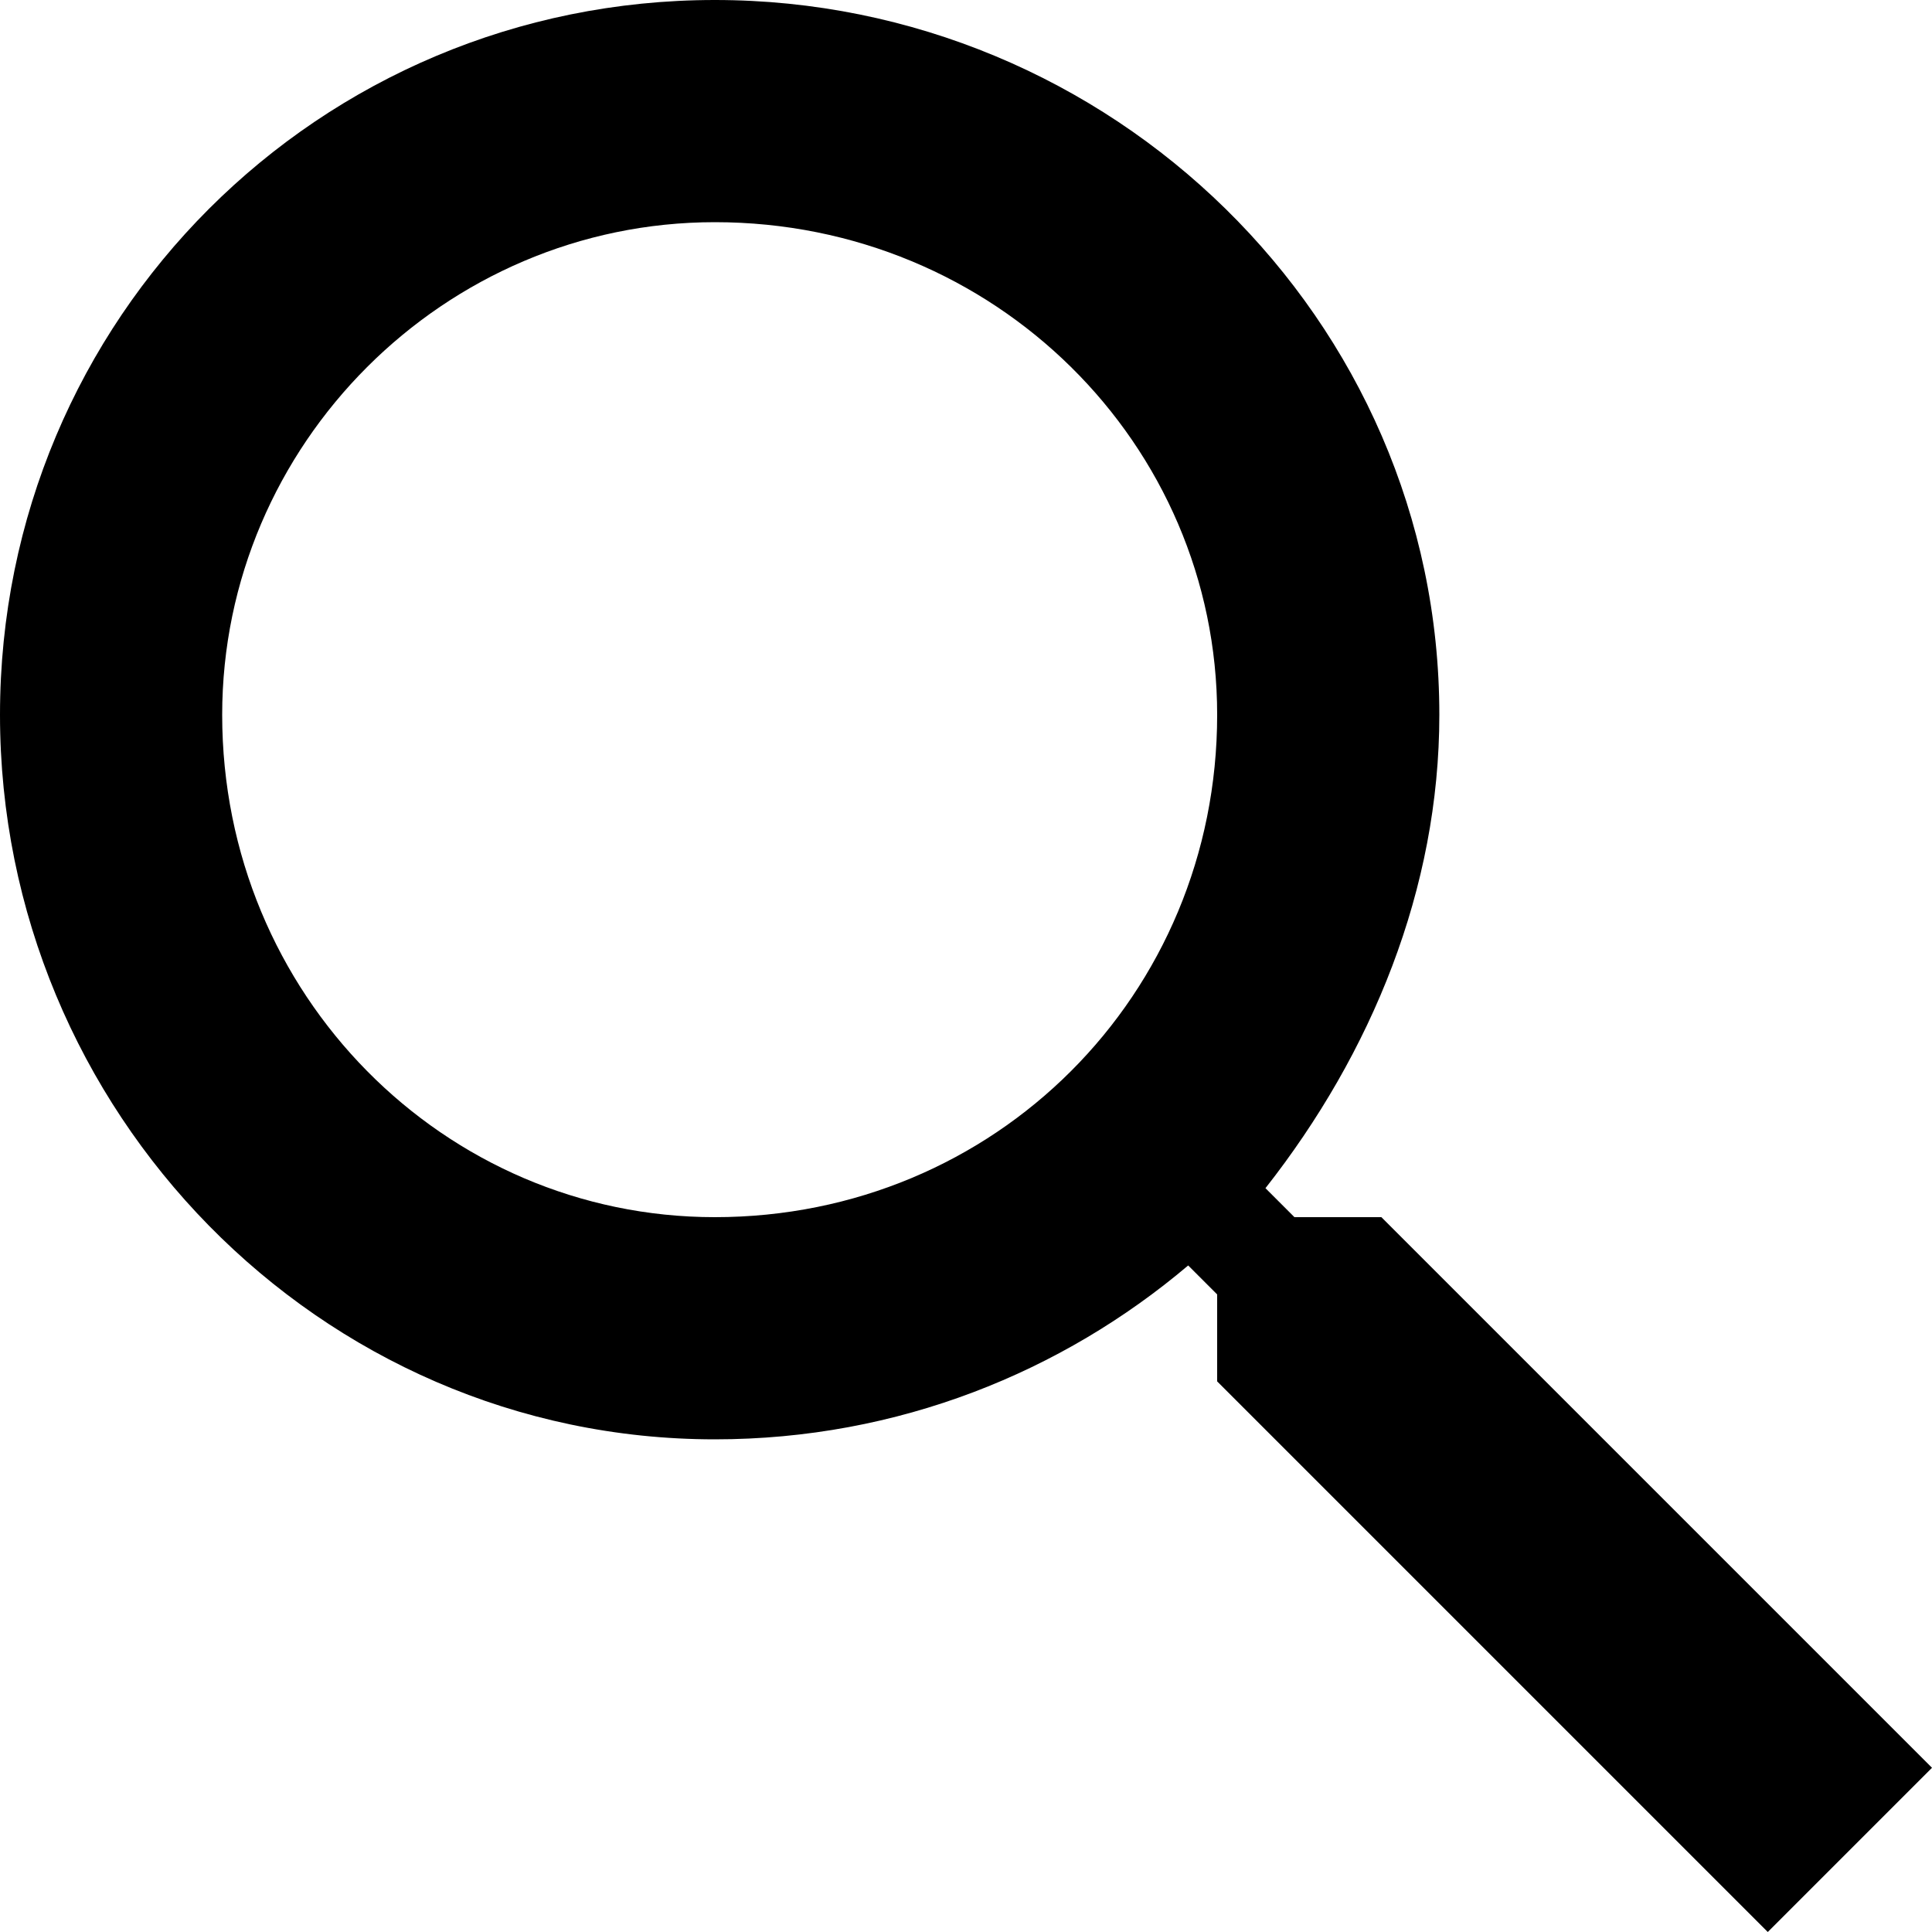
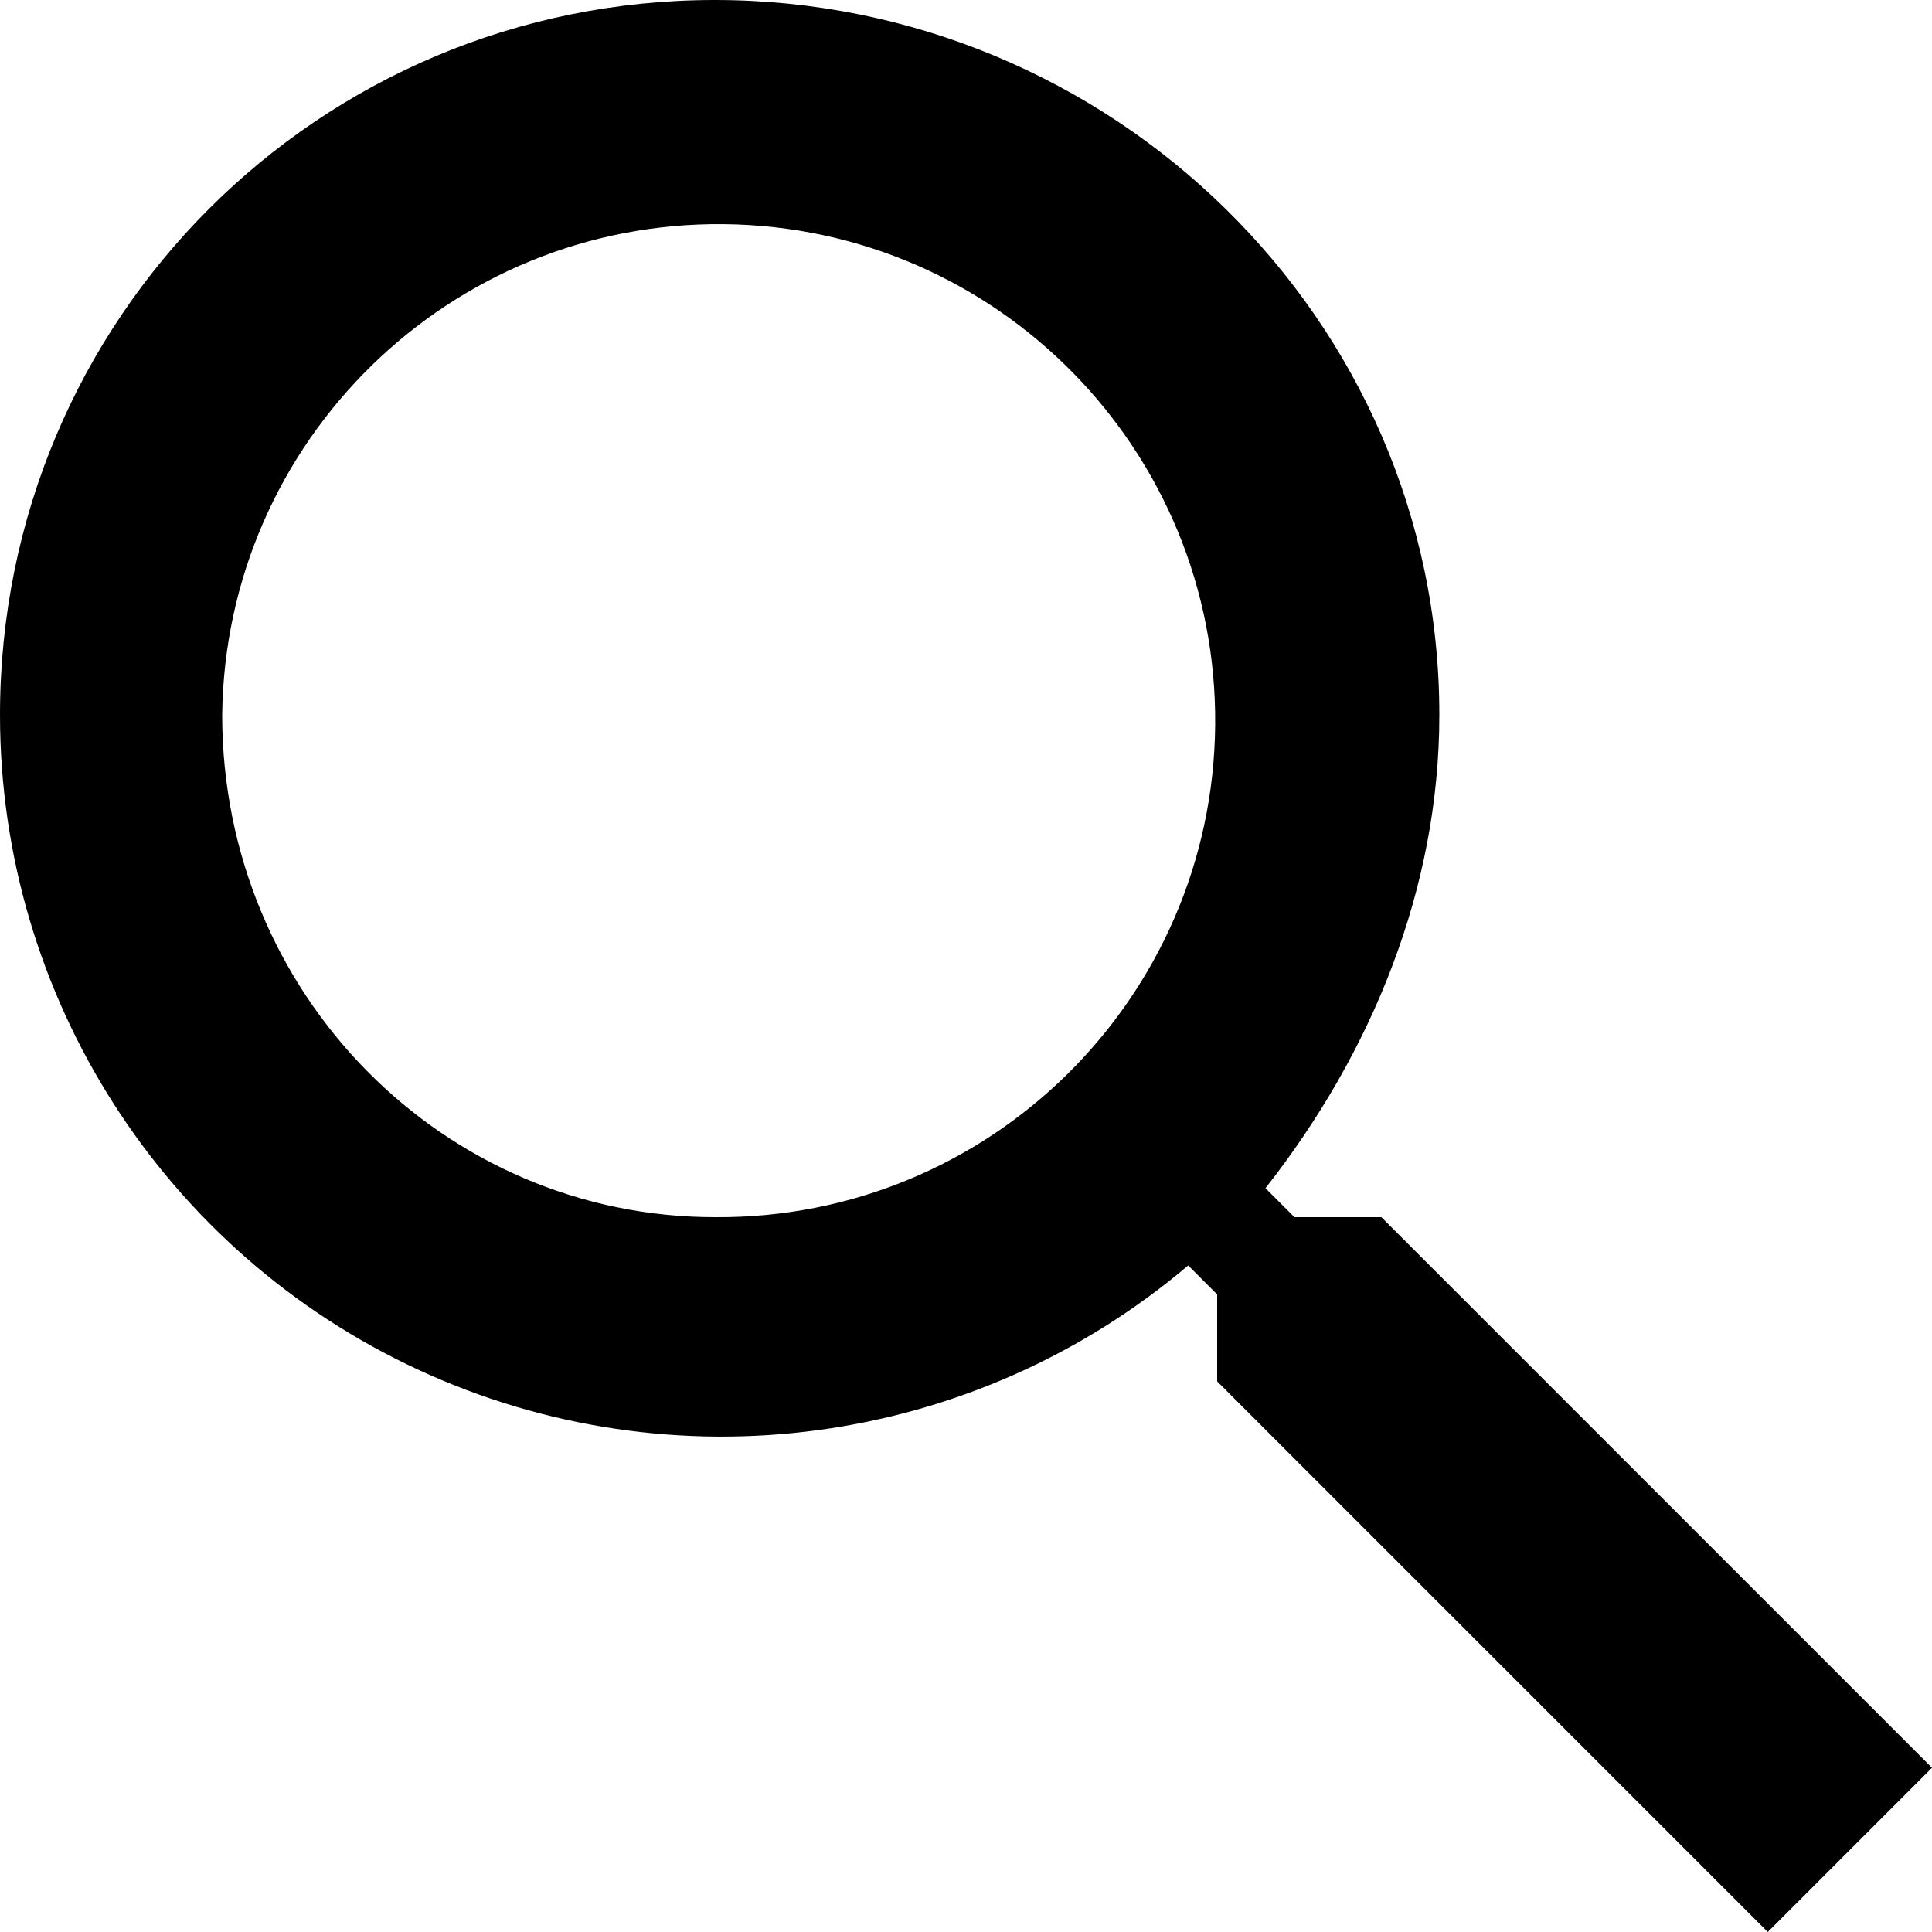
- <svg xmlns="http://www.w3.org/2000/svg" xmlns:xlink="http://www.w3.org/1999/xlink" version="1.1" preserveAspectRatio="xMidYMid meet" viewBox="0 0 2 2" width="2" height="2">
+ <svg xmlns="http://www.w3.org/2000/svg" xmlns:xlink="http://www.w3.org/1999/xlink" viewBox="0 0 2 2">
  <defs>
-     <path d="M1.34 1.26C1.32 1.24 1.31 1.23 1.31 1.23C1.42 1.09 1.49 0.92 1.49 0.74C1.49 0.33 1.15 0 0.74 0C0.33 0 0 0.33 0 0.74C0 1.15 0.33 1.49 0.74 1.49C0.93 1.49 1.1 1.42 1.23 1.31C1.23 1.31 1.24 1.32 1.26 1.34L1.26 1.43L1.83 2L2 1.83L1.43 1.26L1.34 1.26ZM0.23 0.74C0.23 0.46 0.46 0.23 0.74 0.23C1.03 0.23 1.26 0.46 1.26 0.74C1.26 1.03 1.03 1.26 0.74 1.26C0.46 1.26 0.23 1.03 0.23 0.74Z" id="l5uiJyjTF0" />
+     <path id="a" d="M1.34 1.26l-.03-.03c.11-.14.18-.31.18-.49C1.49.33 1.15 0 .74 0S0 .33 0 .74a.747.747 0 0 0 1.23.57l.03.03v.09l.57.57.17-.17-.57-.57h-.09zM.23.74a.514.514 0 1 1 .51.52c-.28 0-.51-.23-.51-.52z" />
  </defs>
-   <g>
-     <g>
-       <g>
-         <use xlink:href="#l5uiJyjTF0" opacity="1" fill="#000000" fill-opacity="1" />
-         <g>
-           <use xlink:href="#l5uiJyjTF0" opacity="1" fill-opacity="0" stroke="#000000" stroke-width="1" stroke-opacity="0" />
-         </g>
-       </g>
-     </g>
-   </g>
+   <use xlink:href="#a" />
+   <use fill-opacity="0" stroke="#000" stroke-opacity="0" xlink:href="#a" />
</svg>
